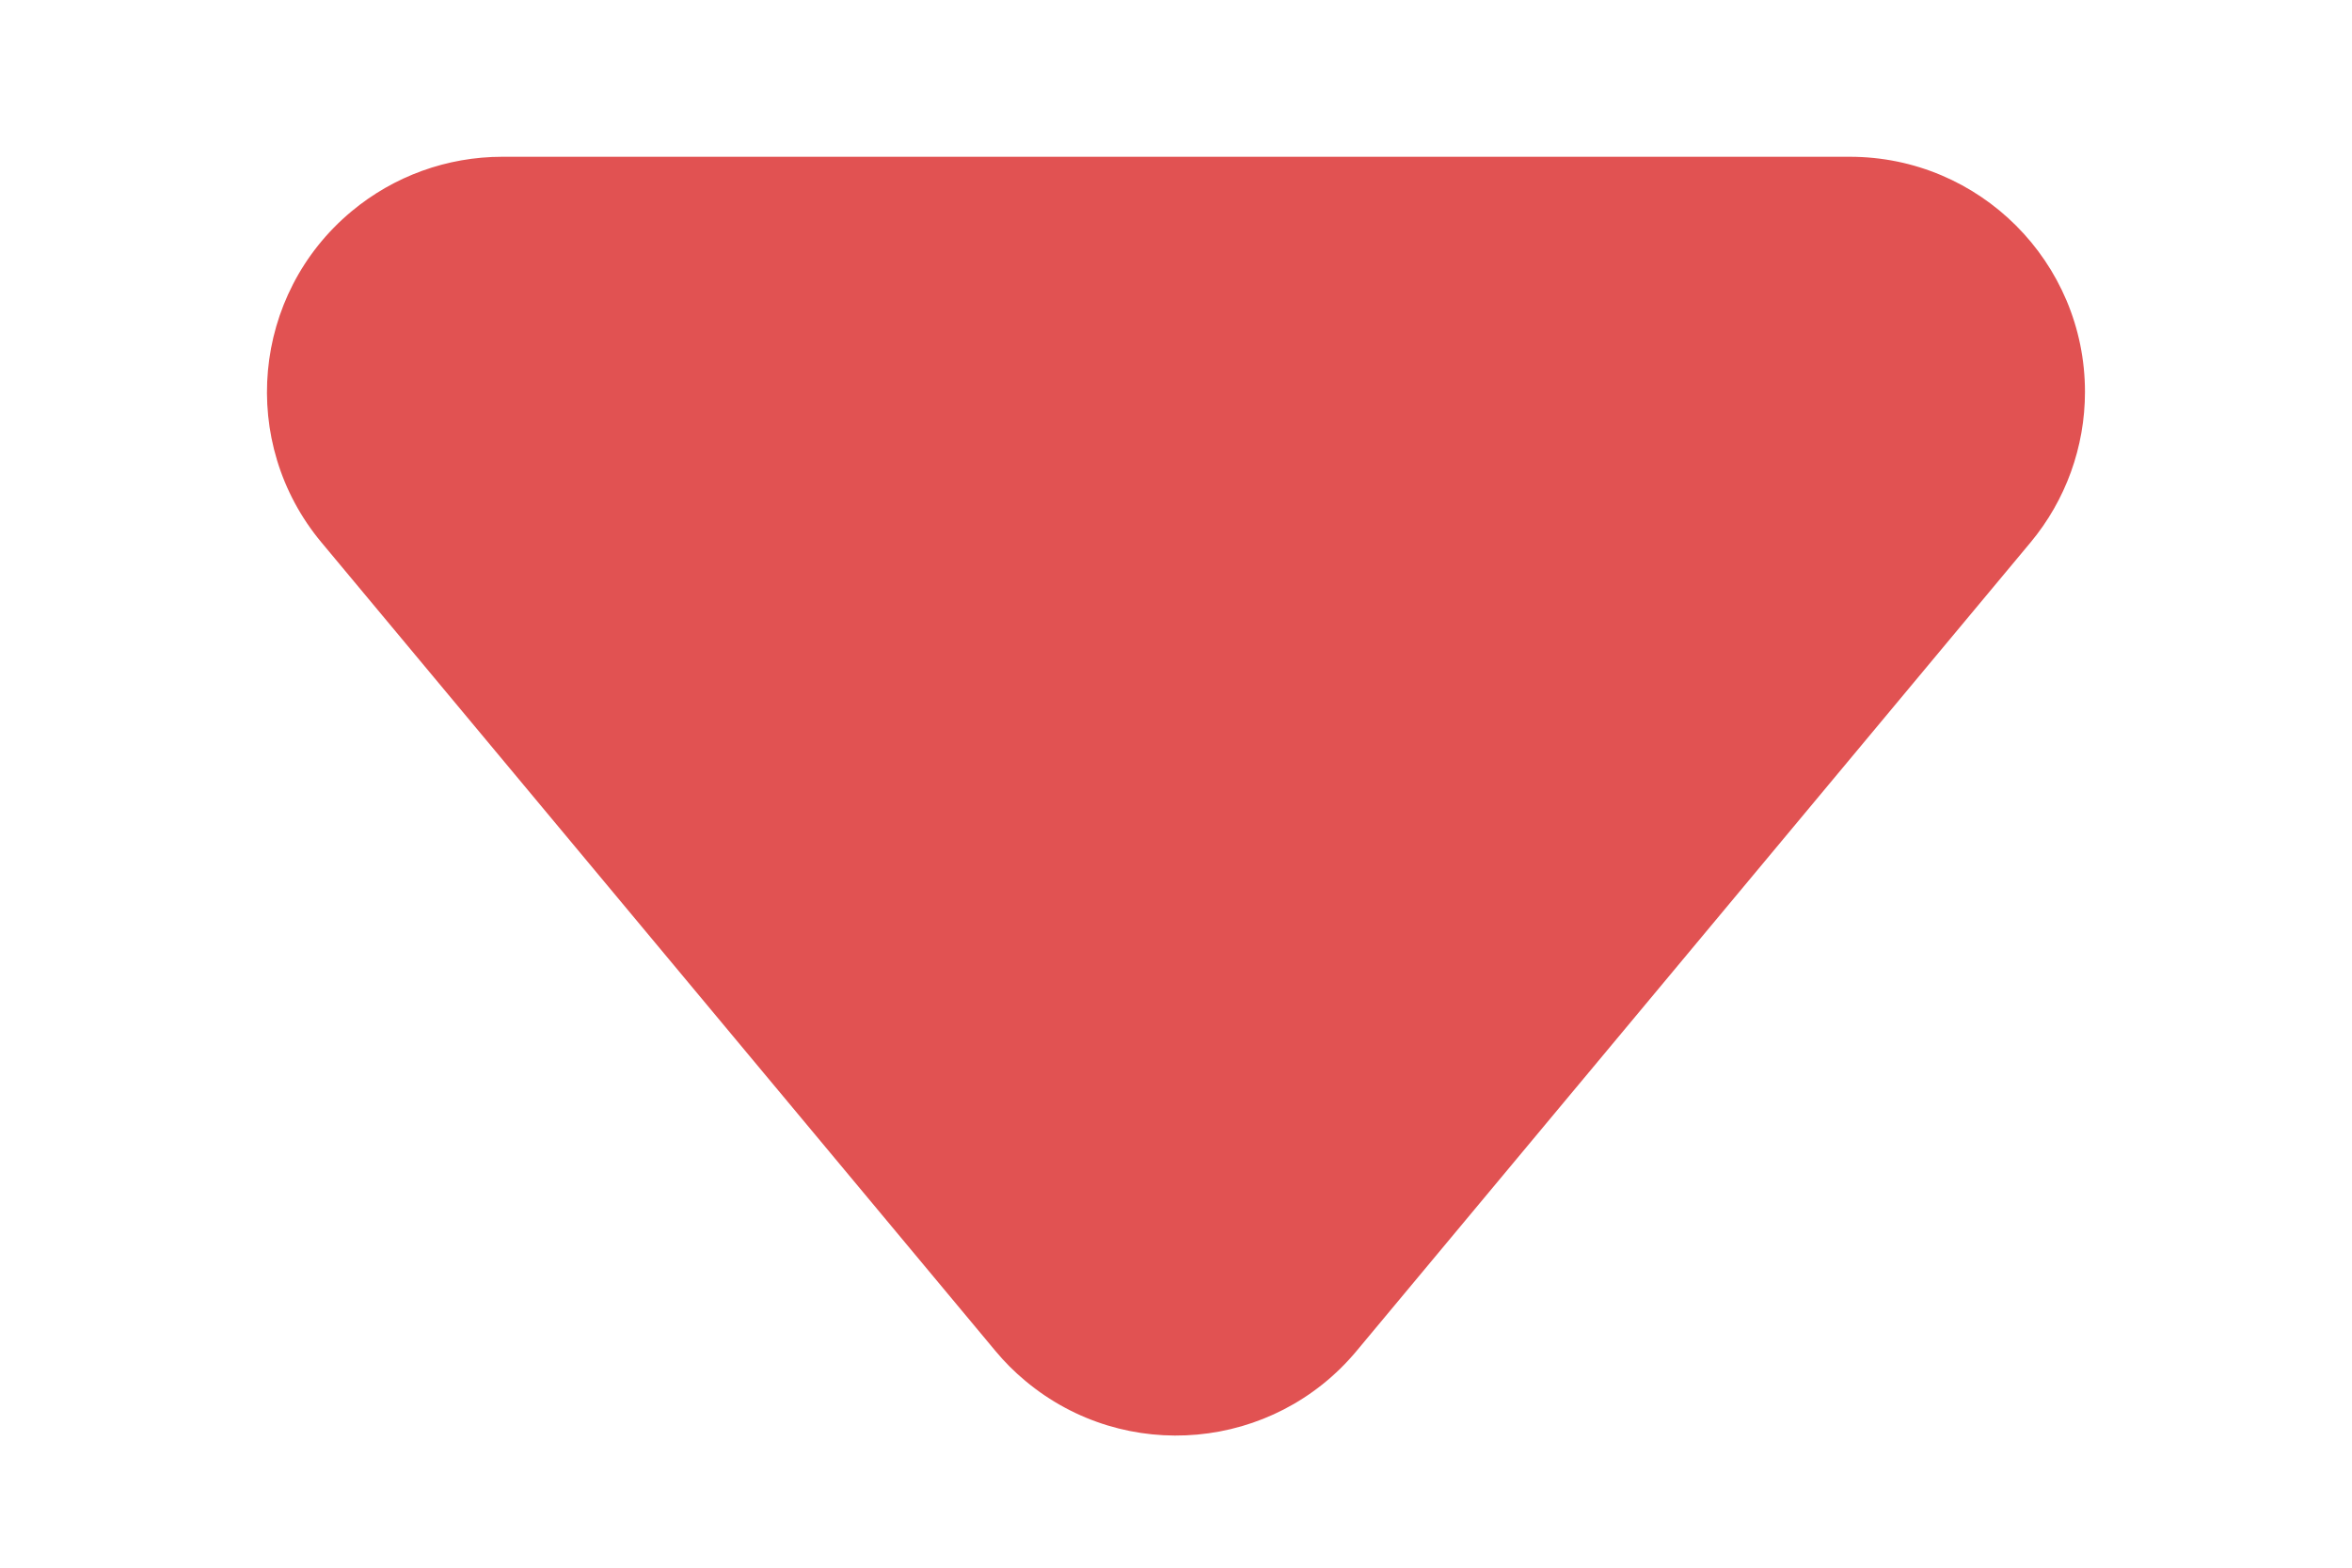
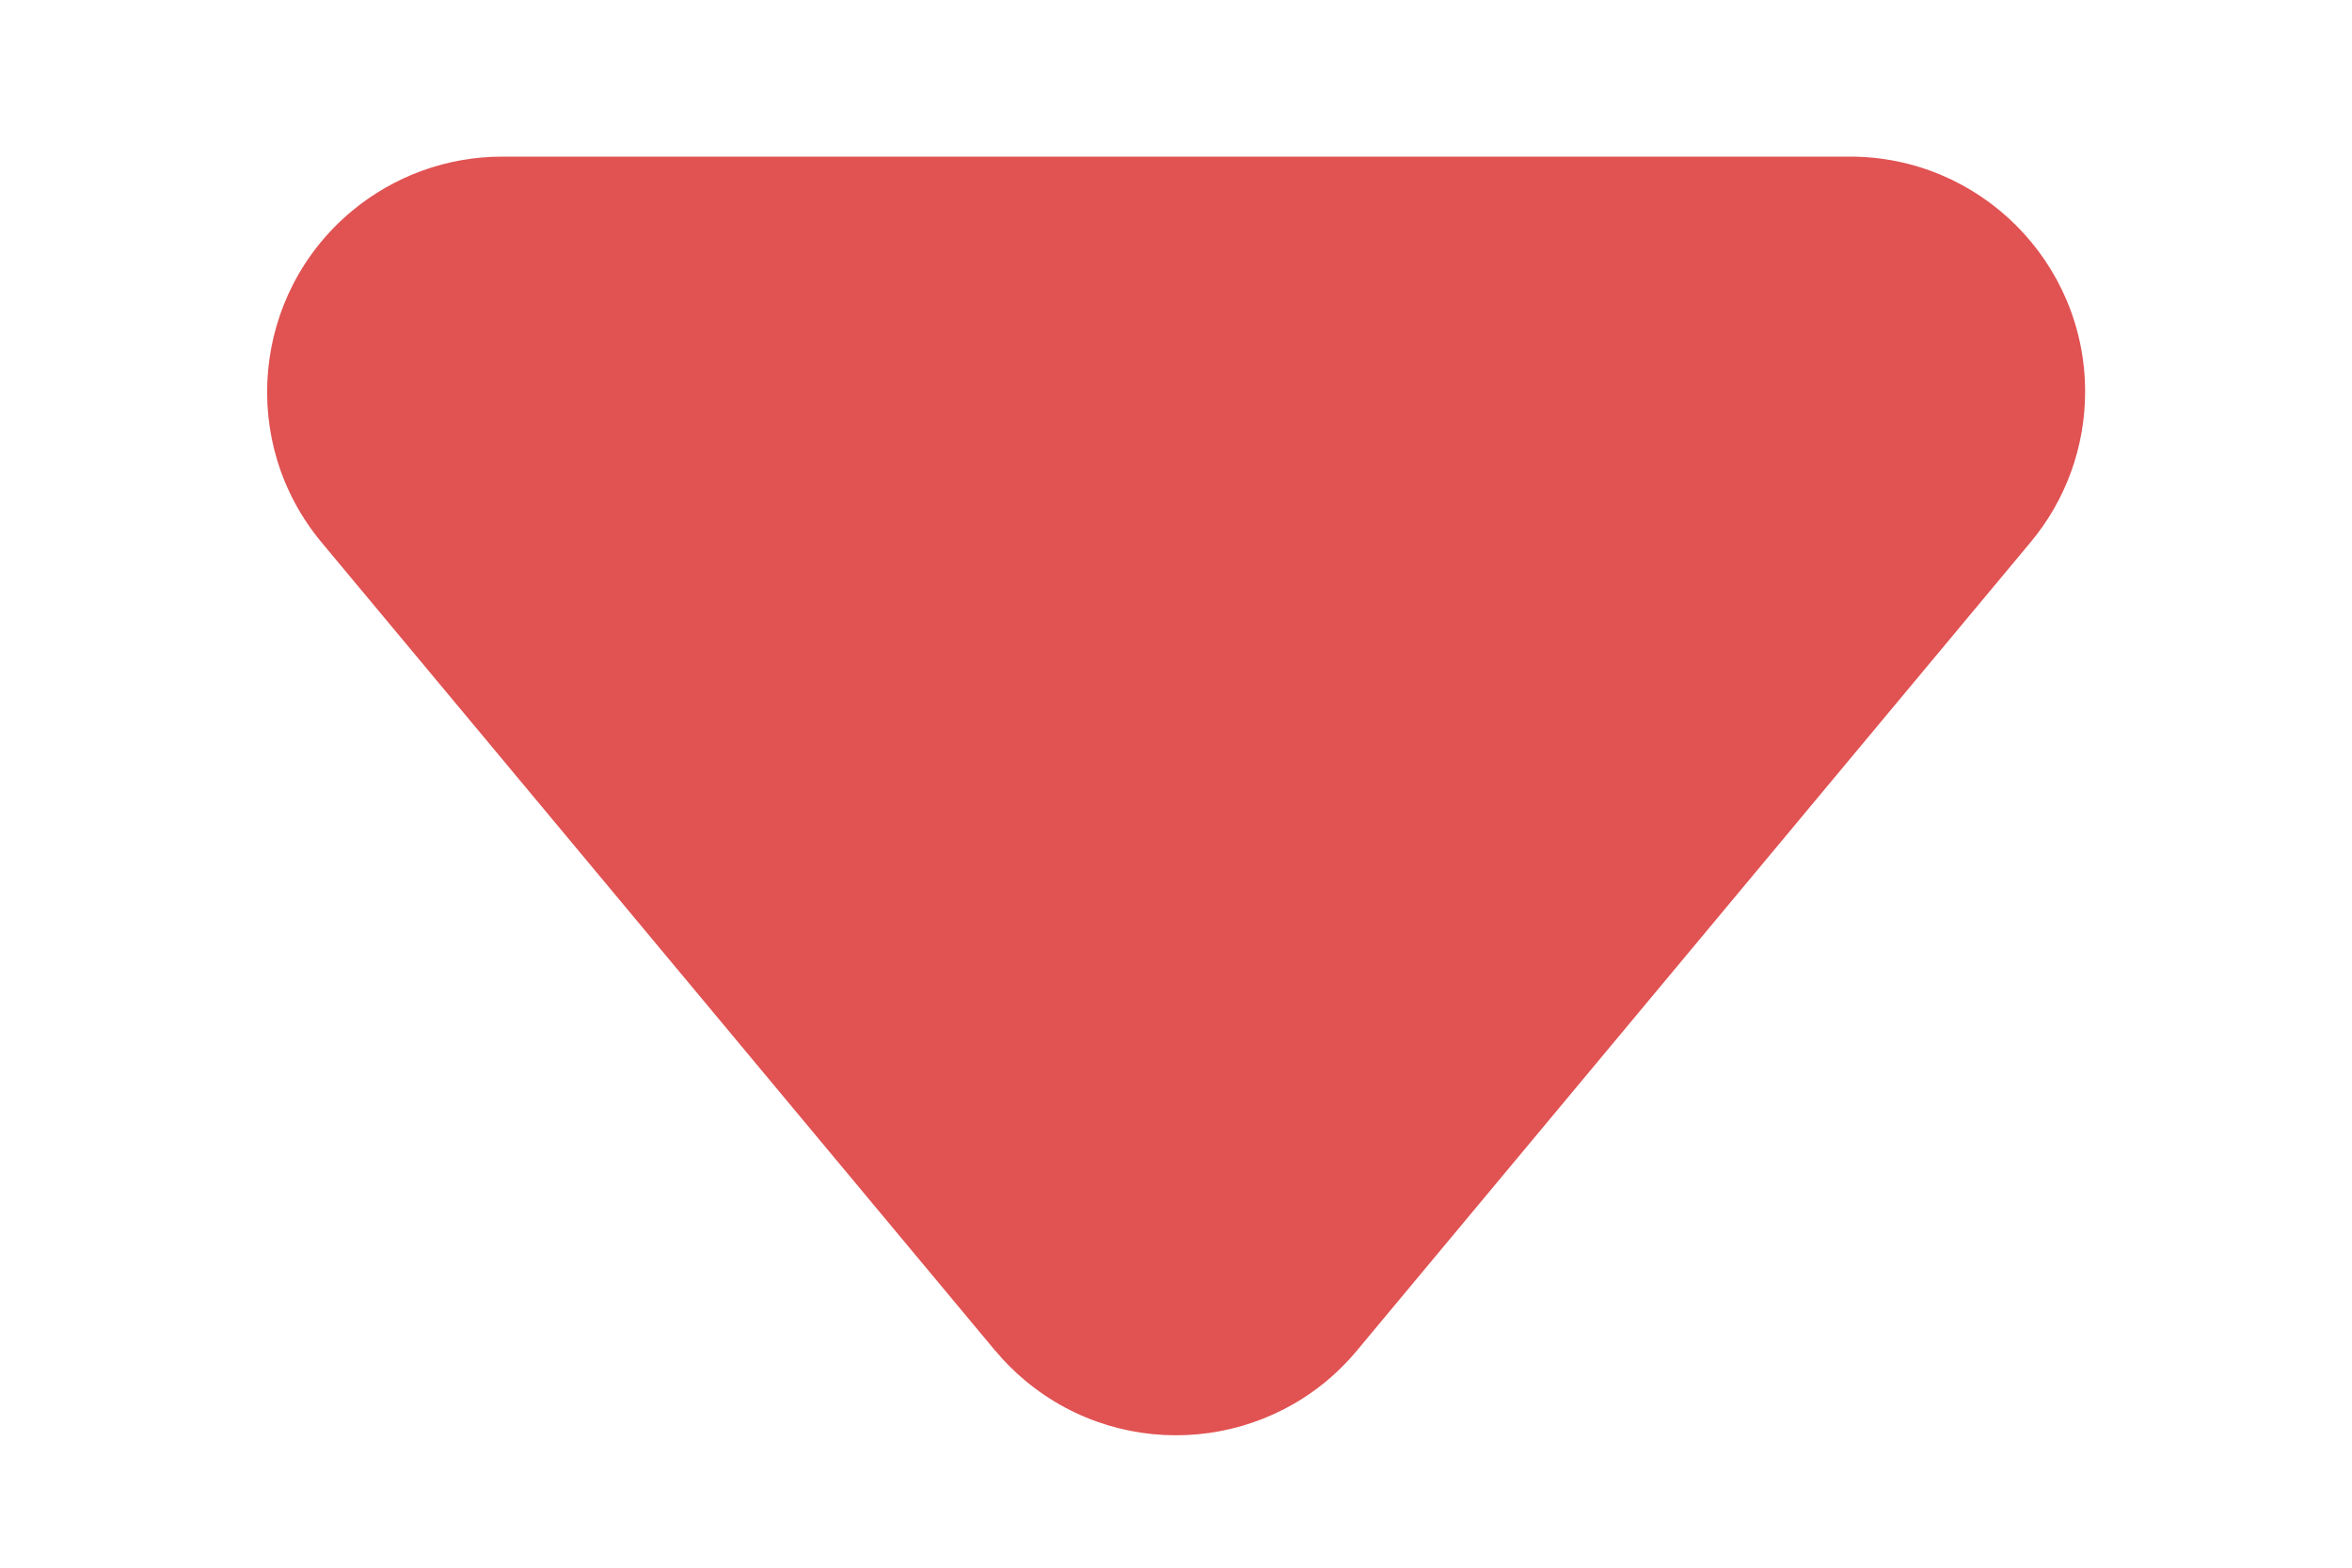
- <svg xmlns="http://www.w3.org/2000/svg" width="15px" height="10px" viewBox="0 0 15 10" version="1.1">
-   <g id="页面-1" stroke="none" stroke-width="1" fill="none" fill-rule="evenodd">
-     <g id="所需要icon" transform="translate(-126, -23)" fill="#E15252">
-       <path d="M134.652,25.383 L138.95,30.54 C139.48,31.176 139.394,32.122 138.758,32.652 C138.488,32.877 138.148,33 137.797,33 L129.203,33 C128.374,33 127.703,32.328 127.703,31.5 C127.703,31.149 127.826,30.809 128.05,30.54 L132.348,25.383 C132.878,24.746 133.824,24.66 134.46,25.191 C134.53,25.249 134.594,25.313 134.652,25.383 Z" id="下跌" transform="translate(133.5, 28.5) rotate(-180) translate(-133.5, -28.5) " />
-     </g>
-   </g>
+ <svg xmlns="http://www.w3.org/2000/svg" height="10" viewBox="0 0 15 10" width="15">
+   <path d="m134.652 25.383 4.297 5.157c.53.636.444 1.582-.192 2.113-.27.225-.609.348-.96.348h-8.595c-.828 0-1.5-.672-1.5-1.5 0-.351.123-.691.348-.96l4.297-5.157c.53-.636 1.476-.722 2.113-.192.07.058.134.122.192.192z" fill="#e15252" fill-rule="evenodd" transform="matrix(-1 0 0 -1 141 34)" />
</svg>
